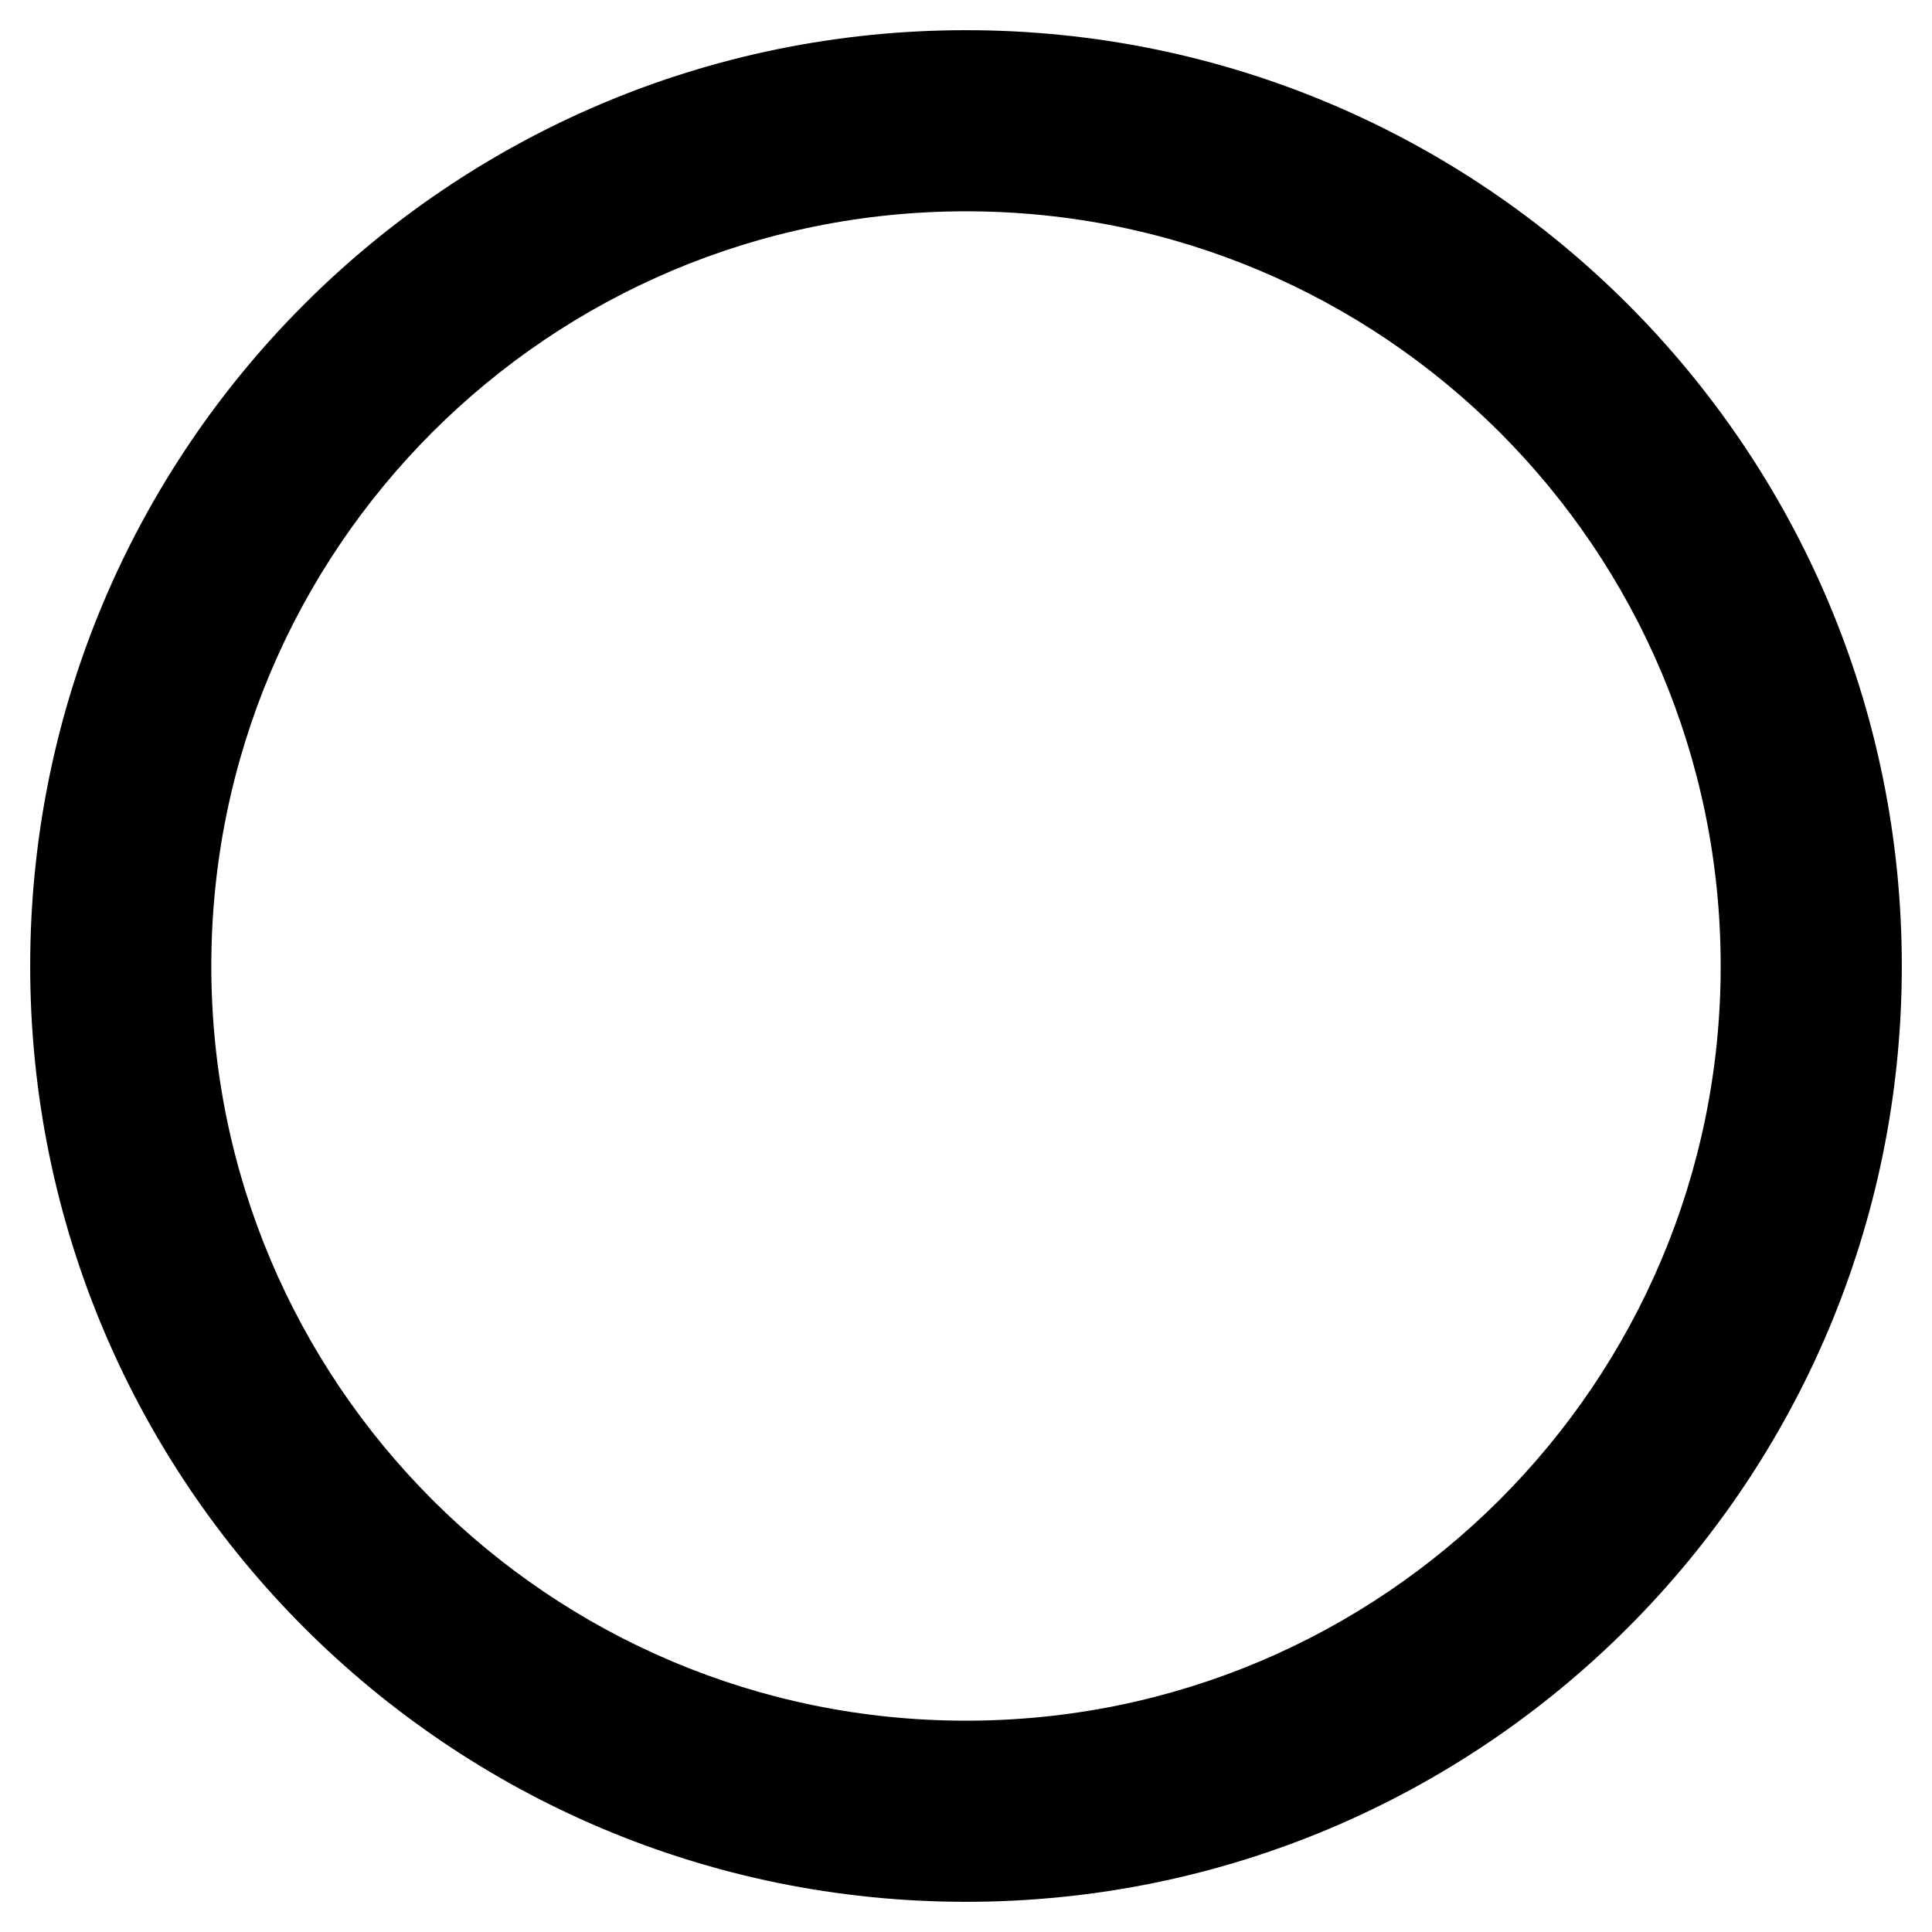
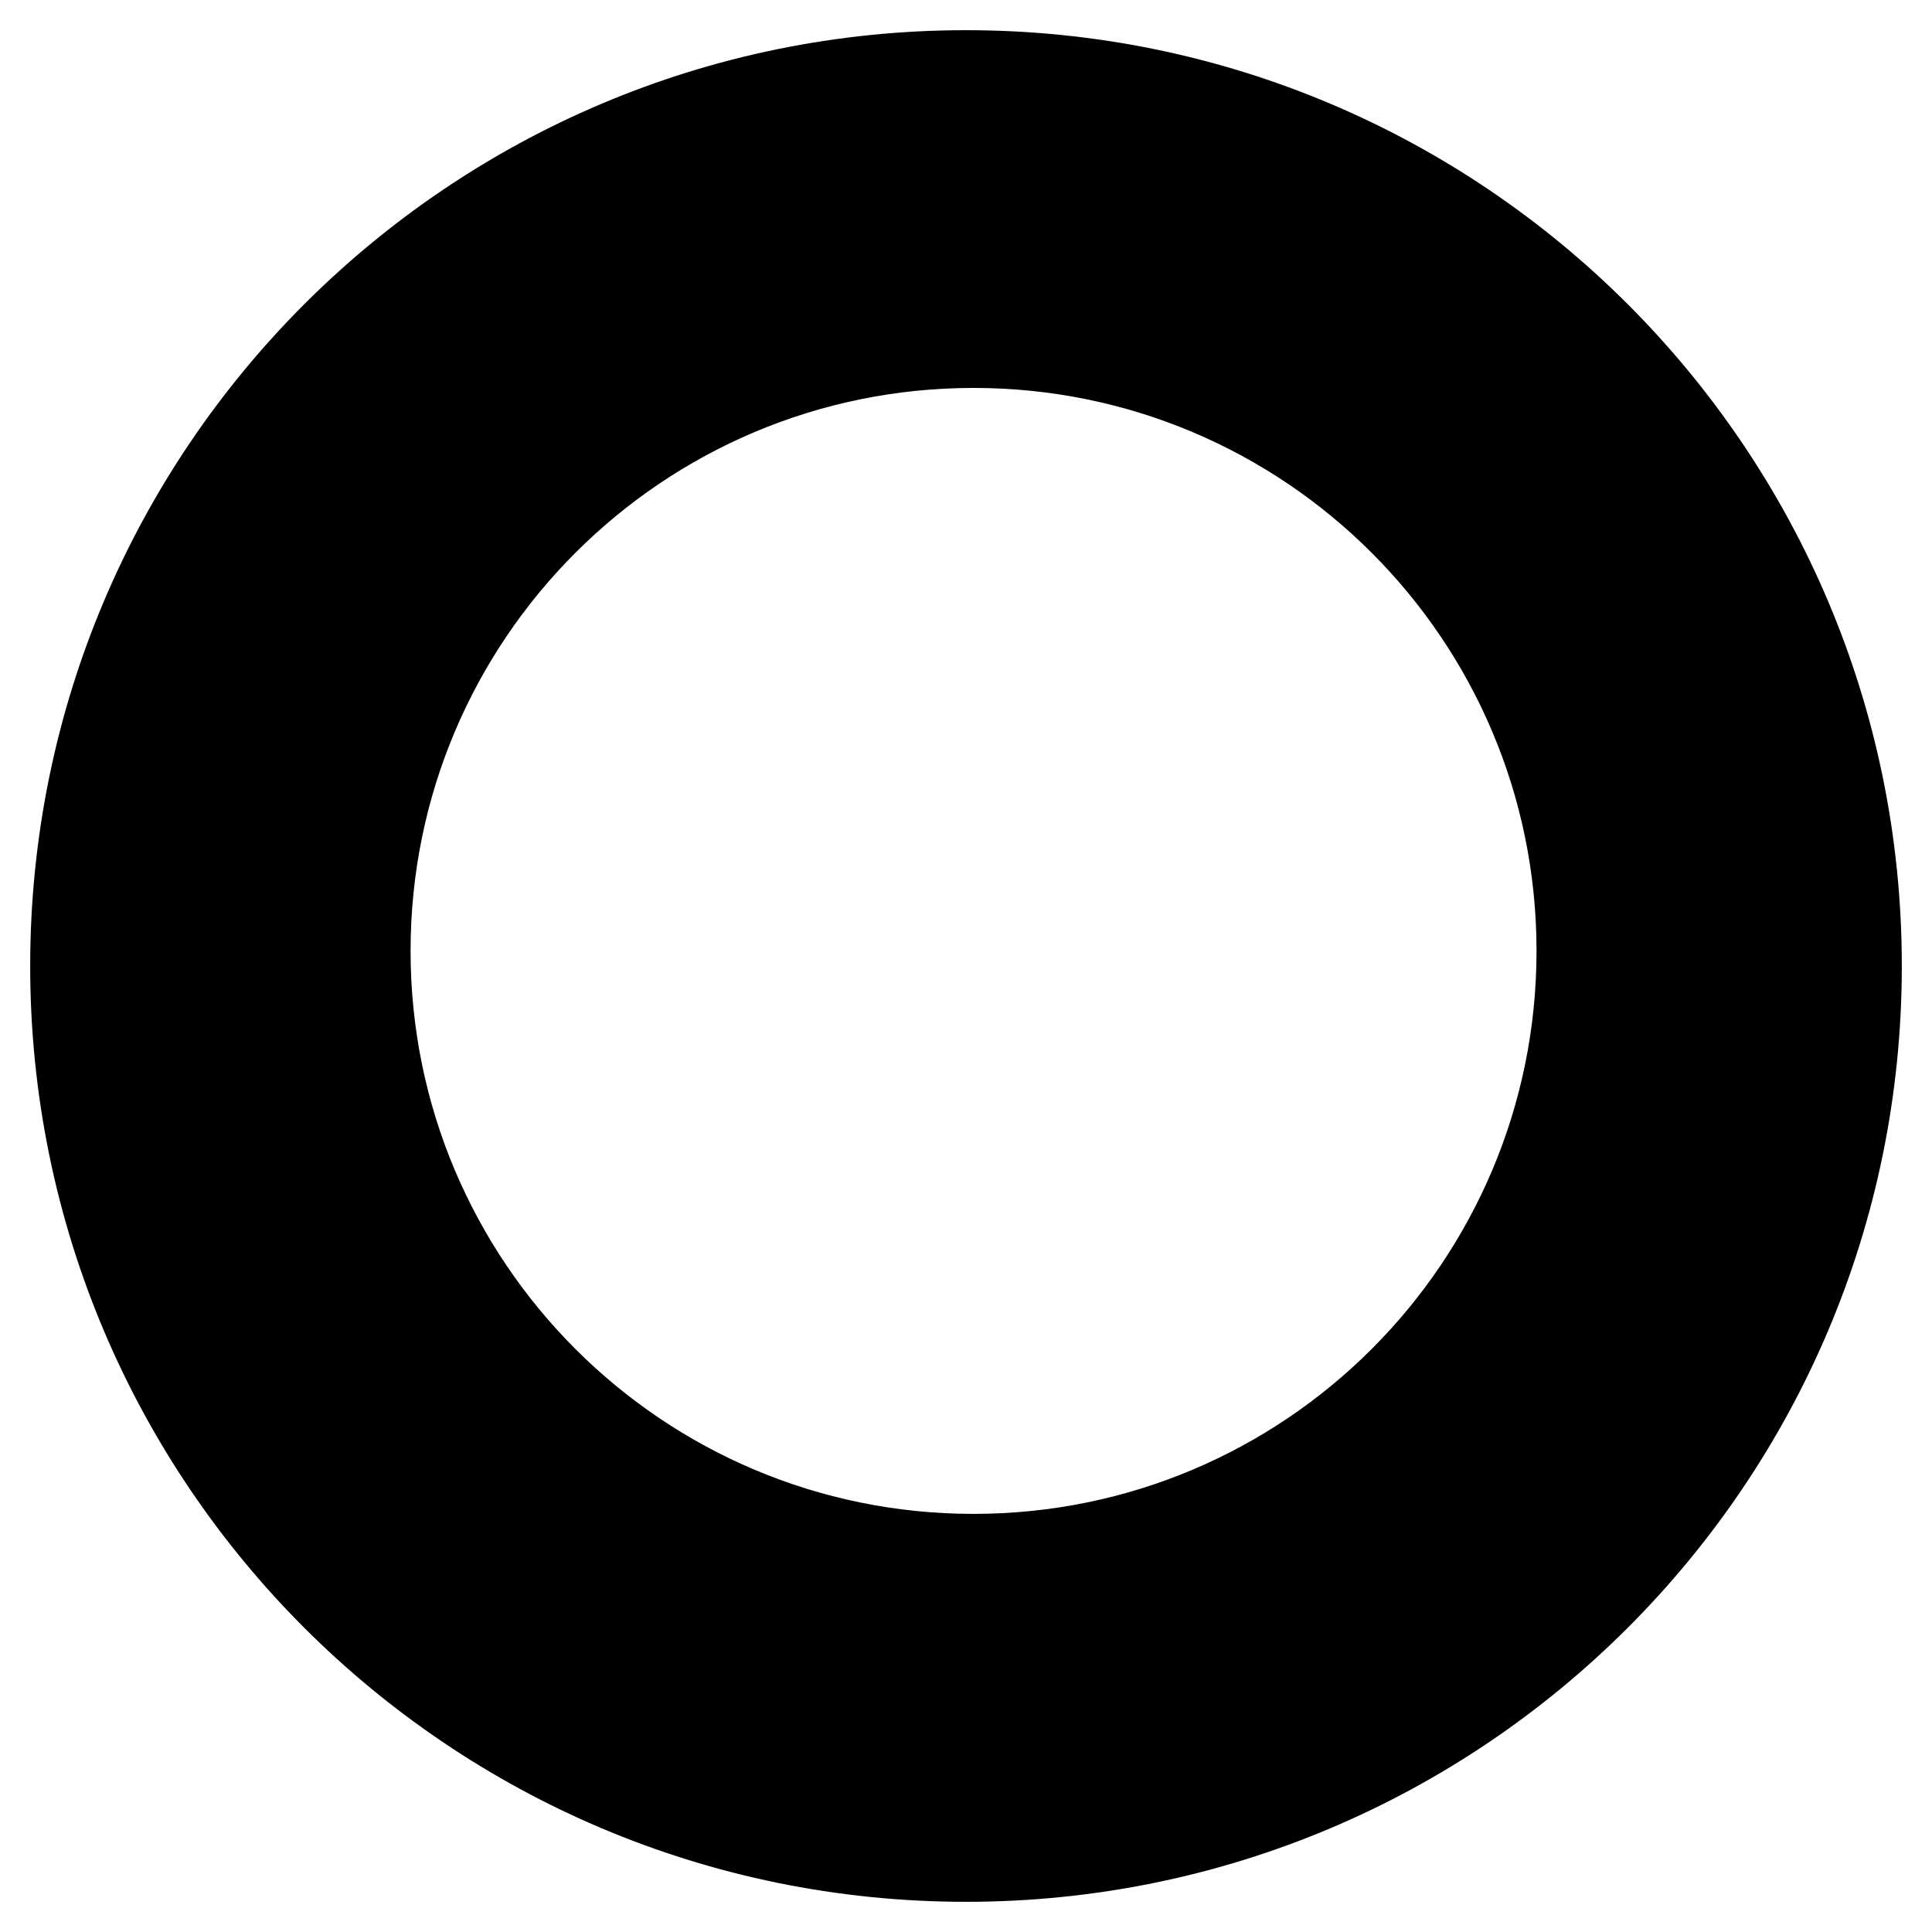
- <svg xmlns="http://www.w3.org/2000/svg" aria-hidden="true" focusable="false" data-prefix="far" data-icon="circle" class="svg-inline--fa fa-circle fa-w-16" role="img" viewBox="0 0 512 512">
-   <path fill="currentColor" d="M256 8C119 8 8 119 8 256s111 248 248 248 248-111 248-248S393 8 256 8zm0 448c-110.5 0-200-89.5-200-200S145.5 56 256 56s200 89.5 200 200-89.5 200-200 200z" />
+ <svg xmlns="http://www.w3.org/2000/svg" width="512" height="512" class="svg-inline--fa fa-circle fa-w-16">
+   <g>
+     <rect fill="none" id="canvas_background" height="402" width="582" y="-1" x="-1" />
+   </g>
+   <g>
+     <path stroke="null" id="svg_1" d="m256,8c-137,0 -248,111 -248,248s111,248 248,248s248,-111 248,-248s-111,-248 -248,-248zm0,448c-110.5,0 -200,-89.5 -200,-200s89.5,-200 200,-200s200,89.5 200,200s-89.5,200 -200,200z" fill="currentColor" />
+     <path stroke="null" id="svg_2" d="m256.5,53c-112.97,0 -204.5,91.53 -204.5,204.5s91.53,204.5 204.5,204.5s204.5,-91.53 204.5,-204.5s-91.53,-204.5 -204.5,-204.5zm0,369.419c-91.118,0 -164.919,-73.801 -164.919,-164.919s73.801,-164.919 164.919,-164.919s164.919,73.801 164.919,164.919s-73.801,164.919 -164.919,164.919z" fill="currentColor" />
+     <path stroke="null" id="svg_3" d="m258,67c-102.198,0 -185,82.802 -185,185s82.802,185 185,185s185,-82.802 185,-185s-82.802,-185 -185,-185zm0,334.194c-82.429,0 -149.194,-66.764 -149.194,-149.194s66.764,-149.194 149.194,-149.194s149.194,66.764 149.194,149.194s-66.764,149.194 -149.194,149.194z" fill="currentColor" />
+   </g>
</svg>
